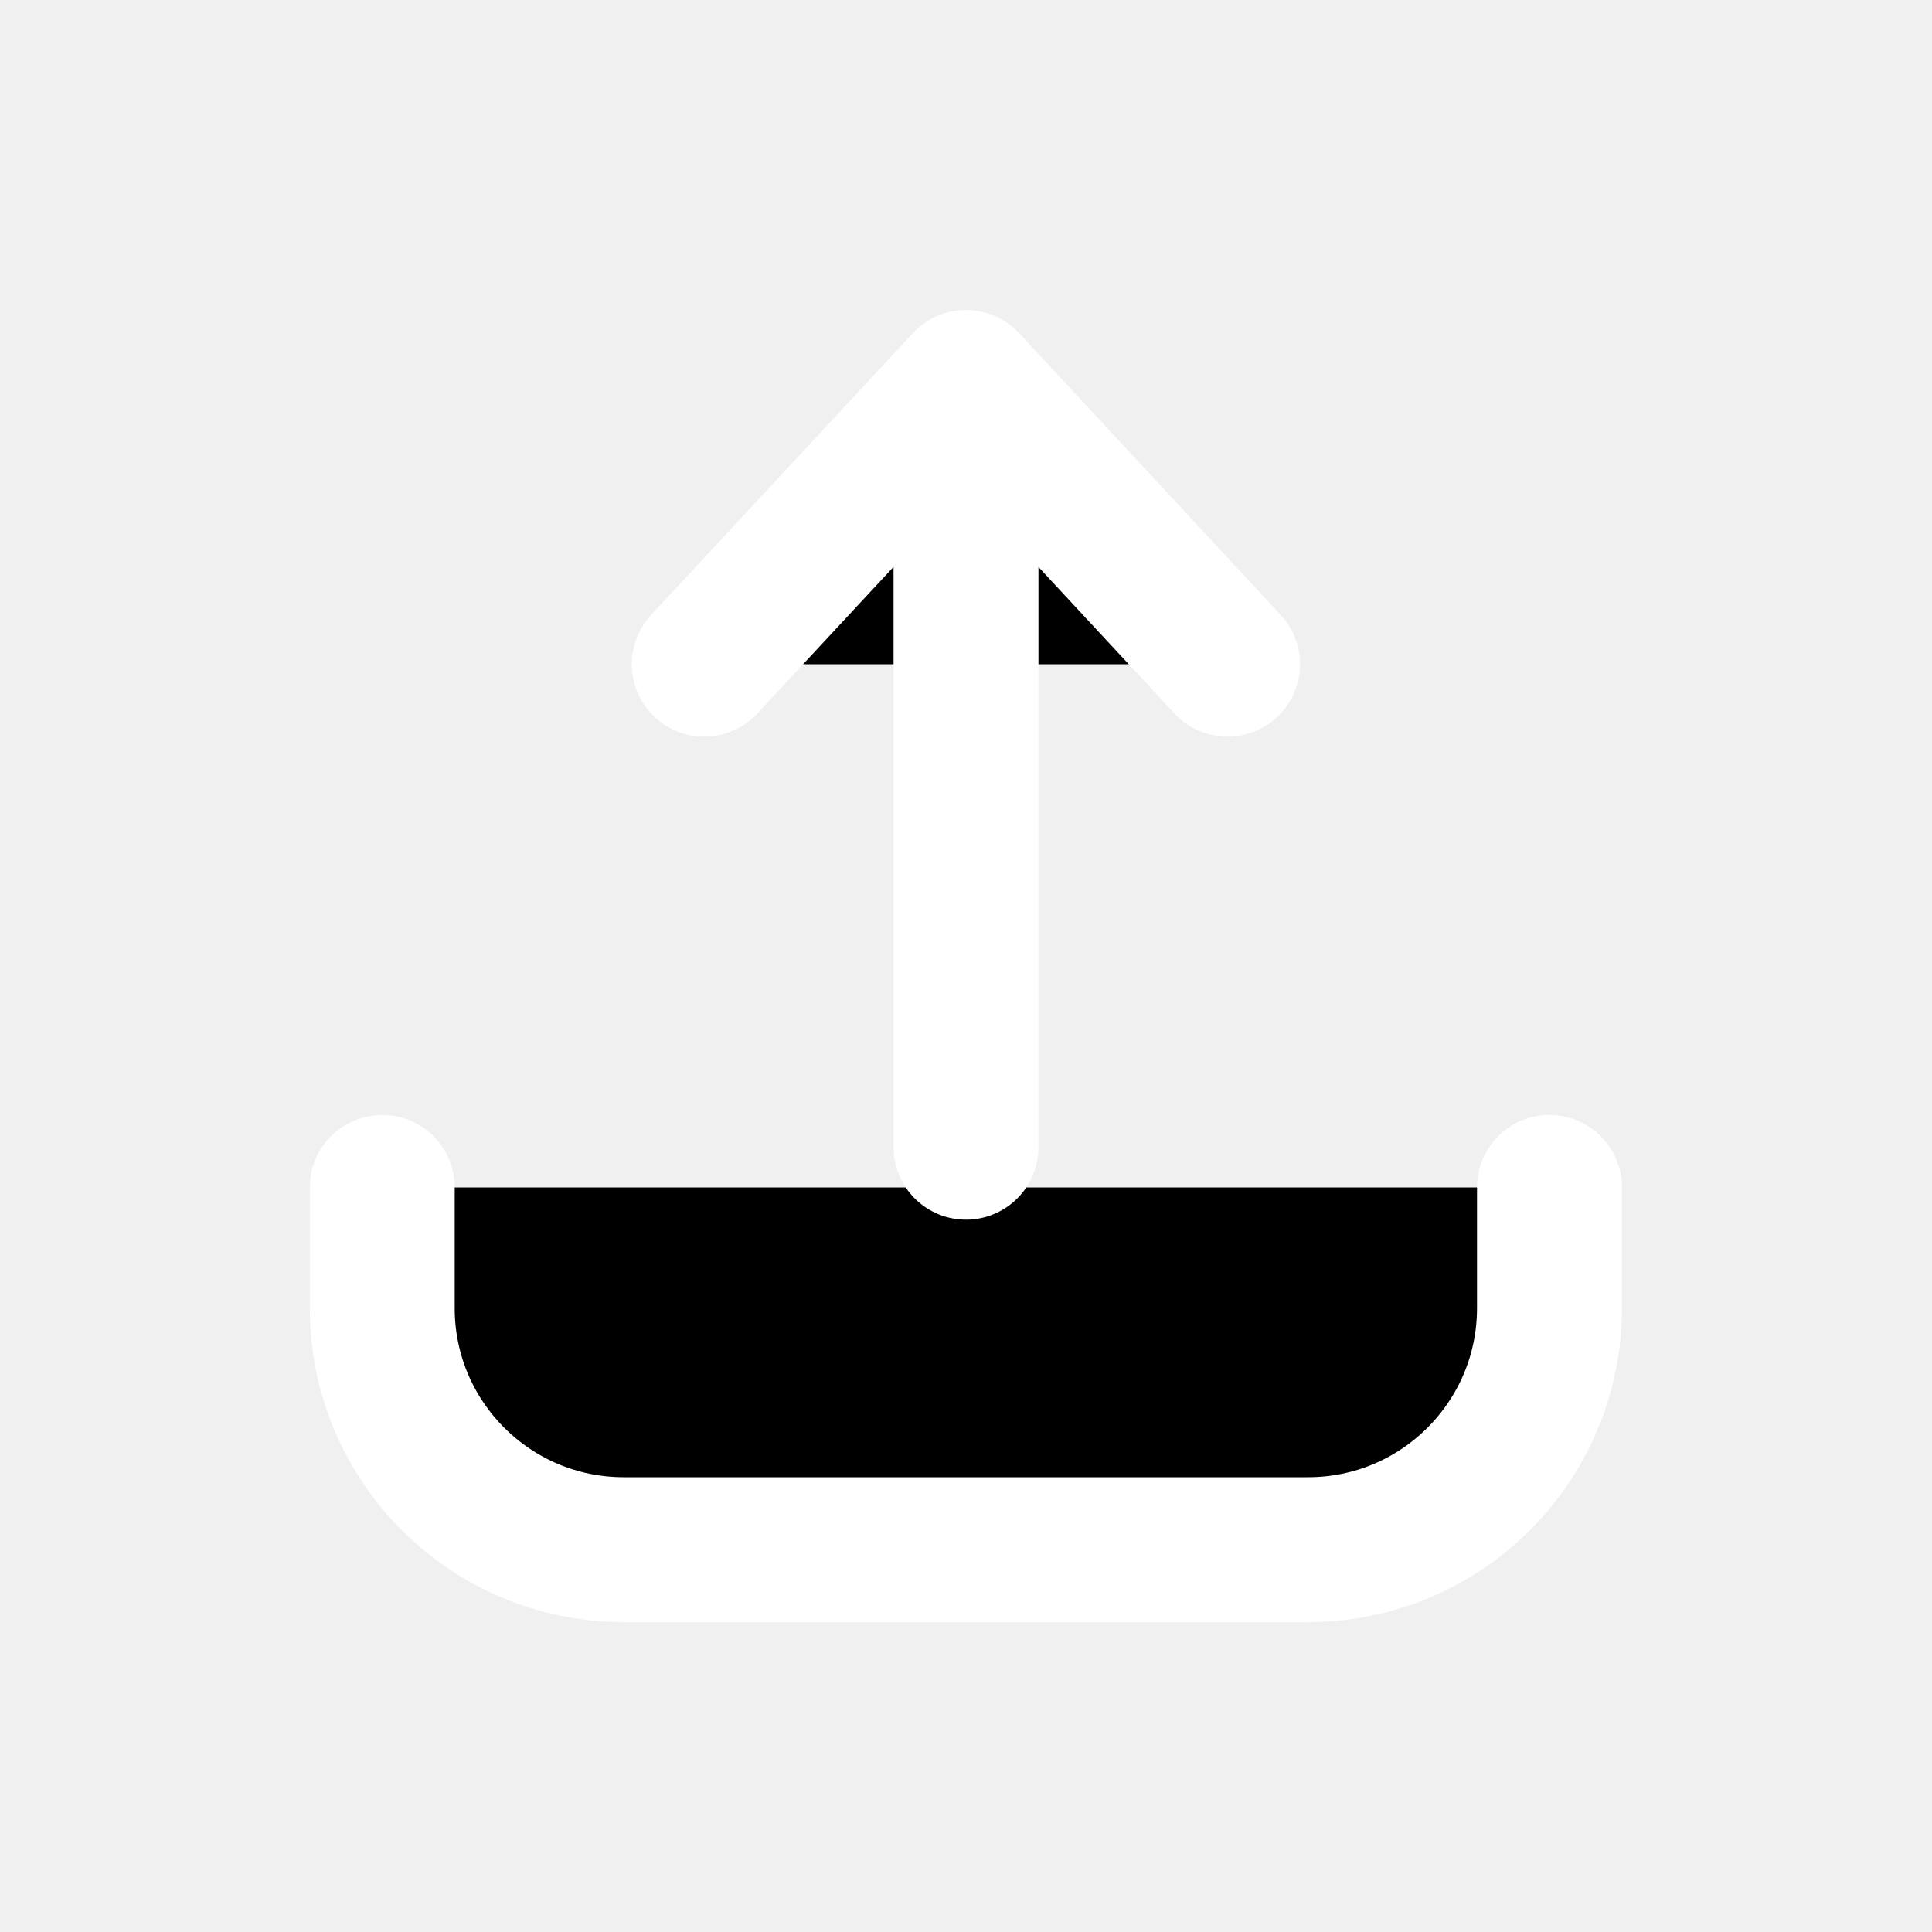
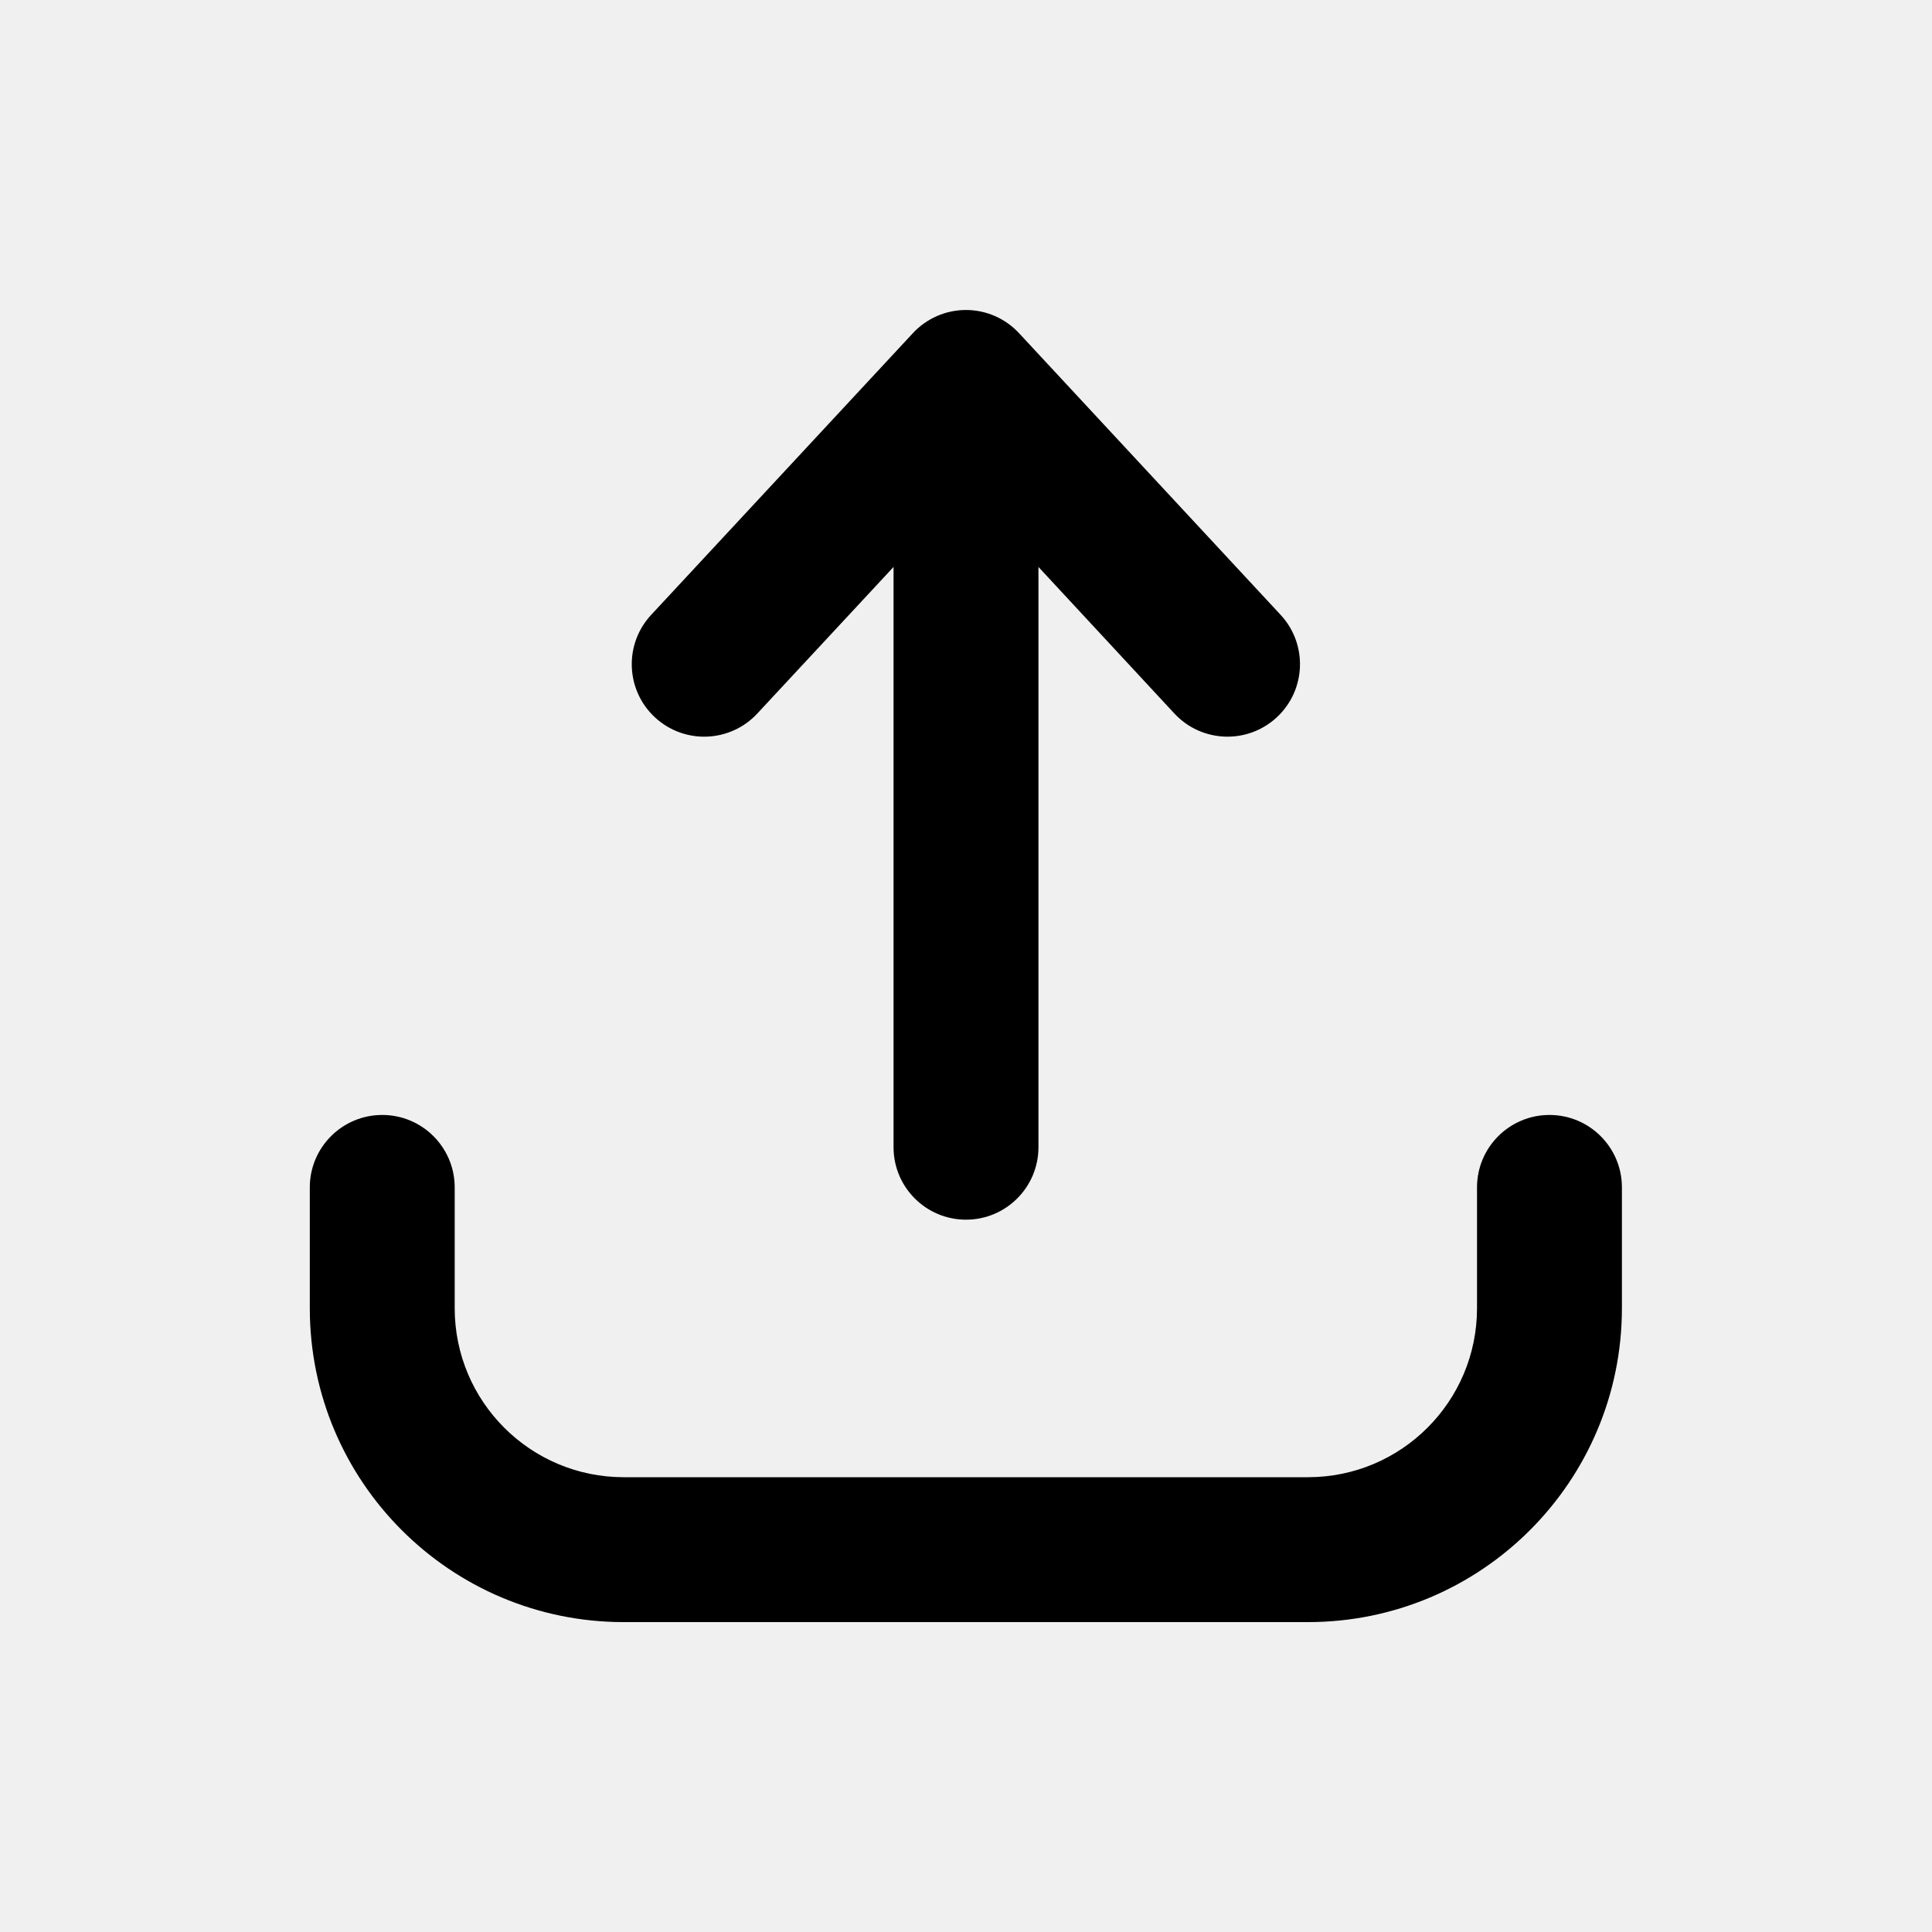
<svg xmlns="http://www.w3.org/2000/svg" viewBox="0 0 20 20" fill="currentColor" aria-hidden="true" data-slot="icon">
-   <path stroke="#fff" stroke-linecap="round" stroke-linejoin="round" stroke-width="1.5" d="M3.957 12.292v1.25a2.5 2.5 0 0 0 2.5 2.5h7.083a2.5 2.5 0 0 0 2.5-2.5v-1.25M10 11.876V4.167M7.29 6.876 10 3.959l2.708 2.917" />
+   <path fill-rule="evenodd" d="M9.999 3.209a.75.75 0 0 1 .55.24l2.708 2.916a.75.75 0 1 1-1.1 1.021L10.75 5.869v6.007a.75.75 0 0 1-1.5 0V5.869L7.84 7.386a.75.75 0 1 1-1.1-1.02l2.71-2.917a.75.75 0 0 1 .549-.24Zm-6.042 8.333a.75.75 0 0 1 .75.75v1.25c0 .967.784 1.75 1.75 1.75h7.083a1.75 1.75 0 0 0 1.75-1.75v-1.25a.75.75 0 0 1 1.5 0v1.25a3.25 3.25 0 0 1-3.25 3.25H6.457a3.25 3.25 0 0 1-3.25-3.25v-1.25a.75.75 0 0 1 .75-.75Z" clip-rule="evenodd" />
</svg>
